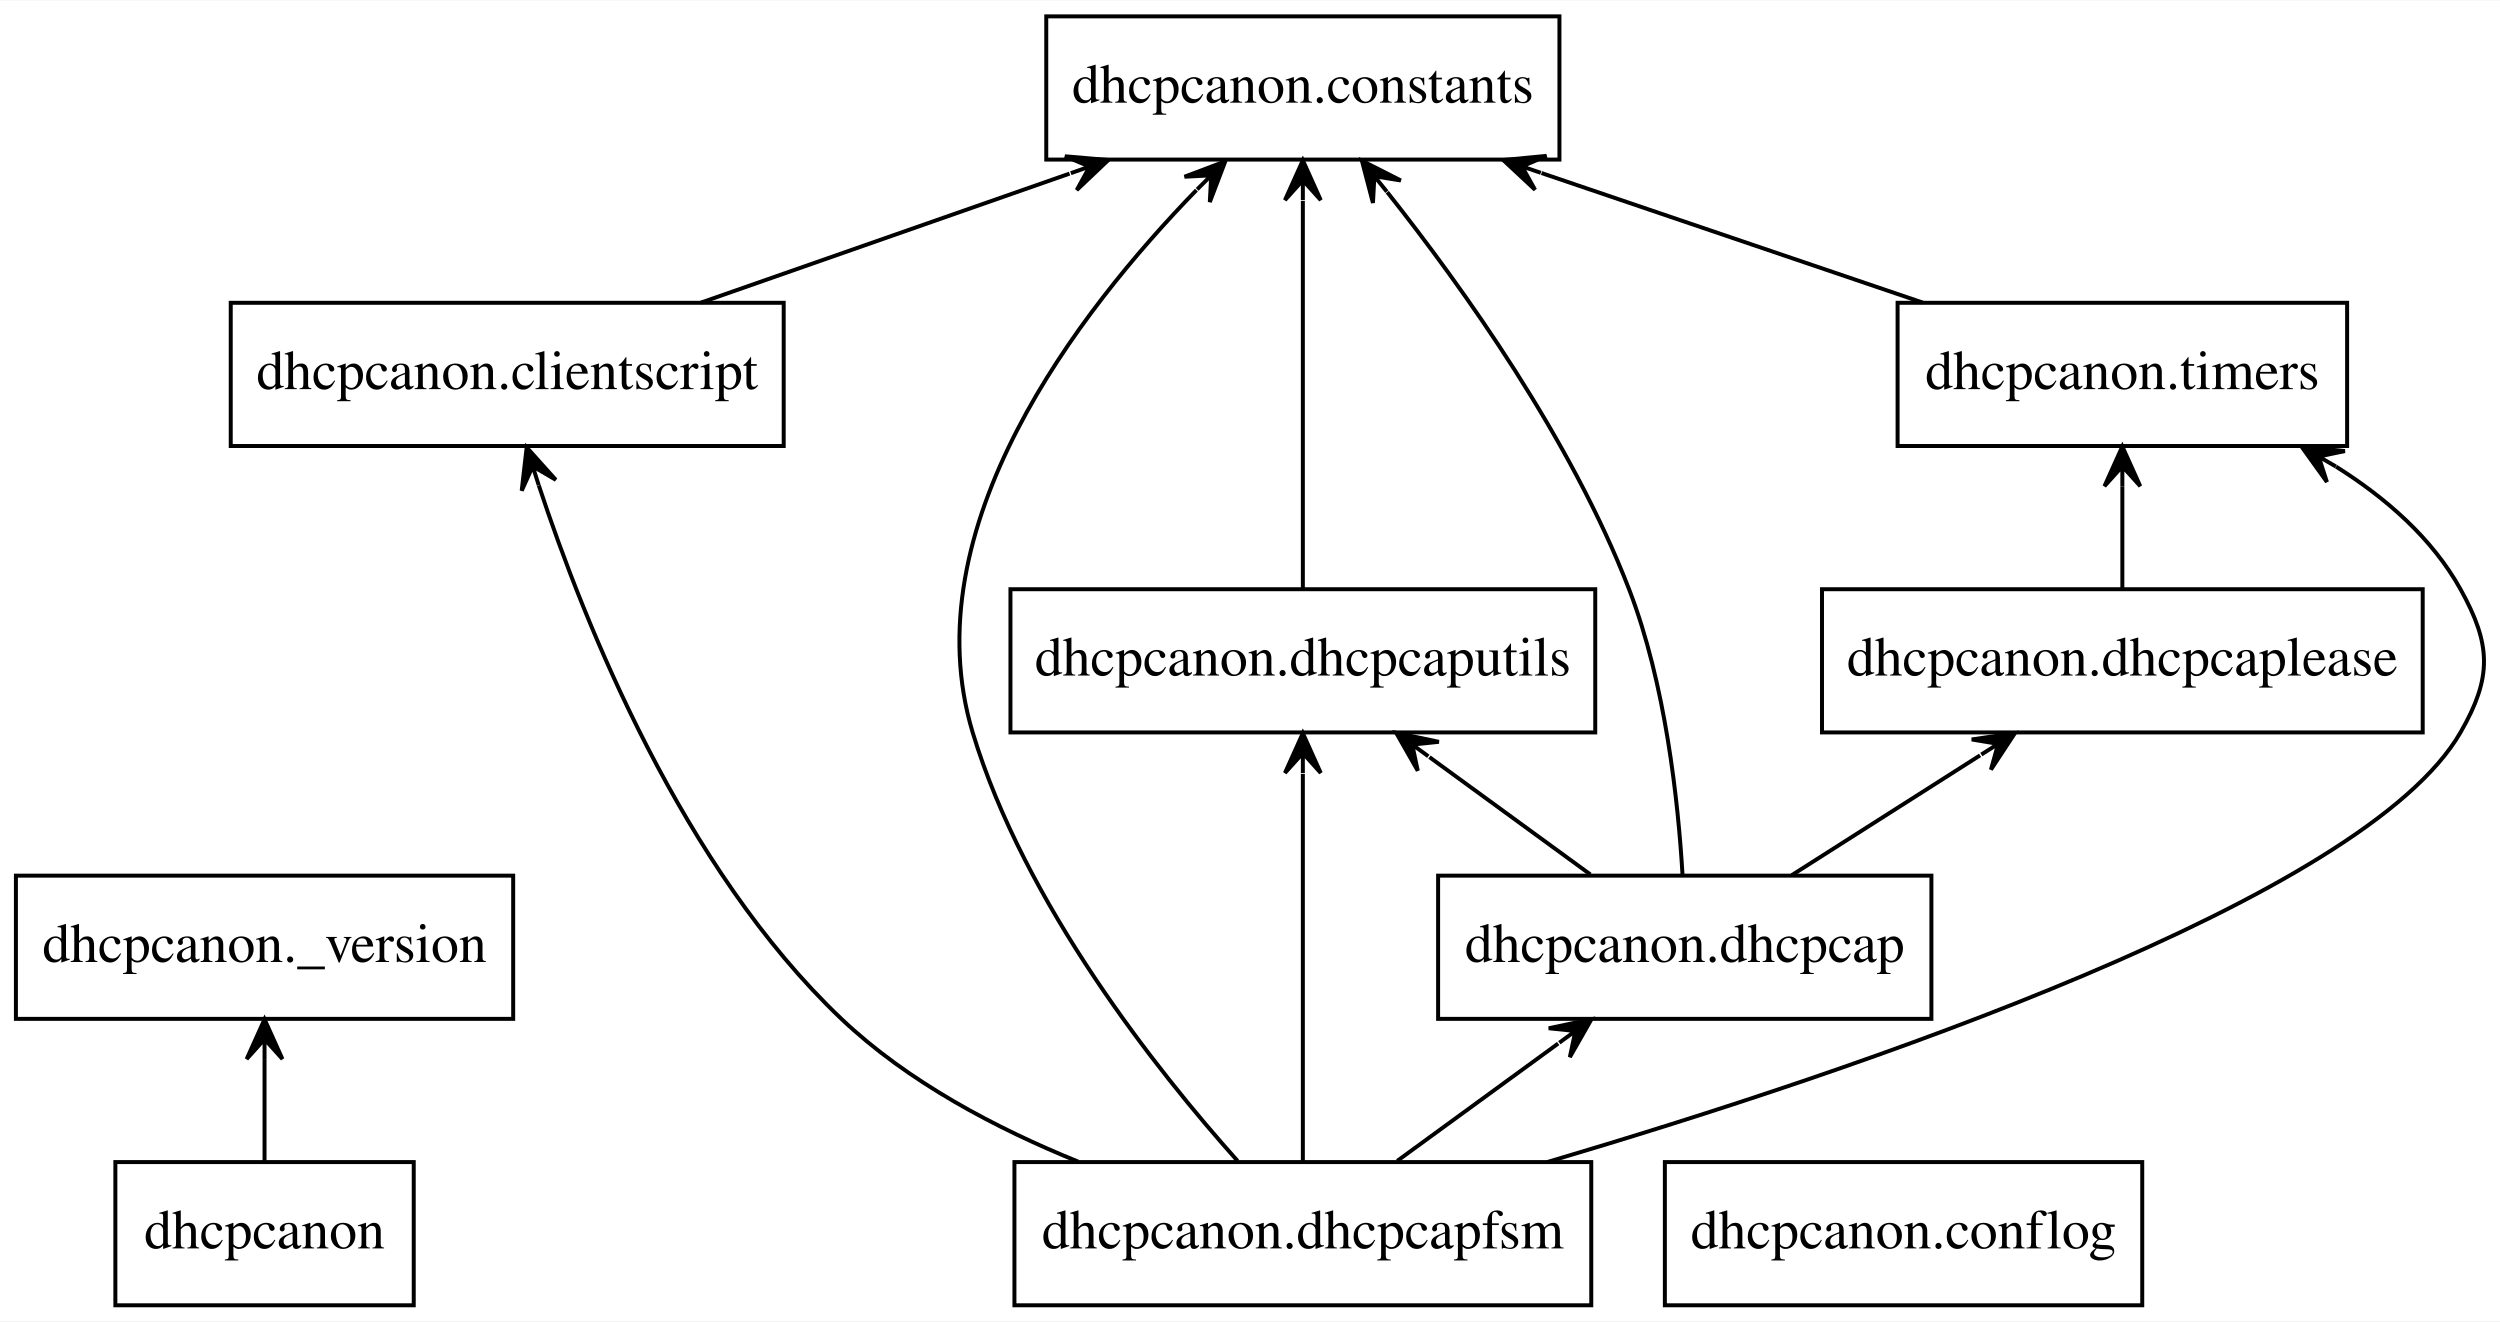
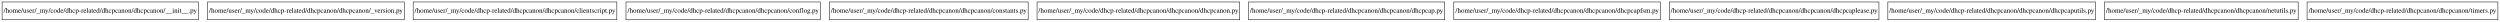
- <svg xmlns="http://www.w3.org/2000/svg" width="628pt" height="332pt" viewBox="0.00 0.00 628.43 332.00">
-   <g id="graph0" class="graph" transform="scale(1 1) rotate(0) translate(4 328)">
-     <polygon fill="white" stroke="none" points="-4,4 -4,-328 624.432,-328 624.432,4 -4,4" />
+ <svg xmlns="http://www.w3.org/2000/svg" width="5057pt" height="44pt" viewBox="0.00 0.00 5056.50 44.00">
+   <g id="graph0" class="graph" transform="scale(1 1) rotate(0) translate(4 40)">
+     <polygon fill="white" stroke="none" points="-4,4 -4,-40 5052.5,-40 5052.5,4 -4,4" />
    <g id="node1" class="node">
-       <polygon fill="none" stroke="black" points="100,-36 25,-36 25,-0 100,-0 100,-36" />
-       <text text-anchor="middle" x="62.5" y="-14.3" font-family="Times,serif" font-size="14.00">dhcpcanon</text>
+       <polygon fill="none" stroke="black" points="397,-36 0,-36 0,-0 397,-0 397,-36" />
+       <text text-anchor="middle" x="198.5" y="-14.3" font-family="Times,serif" font-size="14.00">/home/user/_my/code/dhcp-related/dhcpcanon/dhcpcanon/__init__.py</text>
    </g>
    <g id="node2" class="node">
-       <polygon fill="none" stroke="black" points="125,-108 7.10543e-15,-108 7.10543e-15,-72 125,-72 125,-108" />
-       <text text-anchor="middle" x="62.5" y="-86.3" font-family="Times,serif" font-size="14.00">dhcpcanon._version</text>
-     </g>
-     <g id="edge1" class="edge">
-       <path fill="none" stroke="black" d="M62.5,-36.303C62.5,-44.017 62.5,-53.288 62.5,-61.888" />
-       <polygon fill="black" stroke="black" points="62.5,-71.896 58,-61.896 62.5,-66.896 62.5,-61.896 62.5,-61.896 62.5,-61.896 62.5,-66.896 67,-61.896 62.5,-71.896 62.5,-71.896" />
+       <polygon fill="none" stroke="black" points="813.5,-36 415.5,-36 415.5,-0 813.5,-0 813.5,-36" />
+       <text text-anchor="middle" x="614.5" y="-14.3" font-family="Times,serif" font-size="14.00">/home/user/_my/code/dhcp-related/dhcpcanon/dhcpcanon/_version.py</text>
    </g>
    <g id="node3" class="node">
-       <polygon fill="none" stroke="black" points="193,-252 54,-252 54,-216 193,-216 193,-252" />
-       <text text-anchor="middle" x="123.5" y="-230.3" font-family="Times,serif" font-size="14.00">dhcpcanon.clientscript</text>
+       <polygon fill="none" stroke="black" points="1243.5,-36 831.5,-36 831.5,-0 1243.5,-0 1243.5,-36" />
+       <text text-anchor="middle" x="1037.5" y="-14.3" font-family="Times,serif" font-size="14.00">/home/user/_my/code/dhcp-related/dhcpcanon/dhcpcanon/clientscript.py</text>
+     </g>
+     <g id="node4" class="node">
+       <polygon fill="none" stroke="black" points="1655,-36 1262,-36 1262,-0 1655,-0 1655,-36" />
+       <text text-anchor="middle" x="1458.5" y="-14.3" font-family="Times,serif" font-size="14.00">/home/user/_my/code/dhcp-related/dhcpcanon/dhcpcanon/conflog.py</text>
    </g>
    <g id="node5" class="node">
-       <polygon fill="none" stroke="black" points="388,-324 259,-324 259,-288 388,-288 388,-324" />
-       <text text-anchor="middle" x="323.5" y="-302.3" font-family="Times,serif" font-size="14.00">dhcpcanon.constants</text>
-     </g>
-     <g id="edge2" class="edge">
-       <path fill="none" stroke="black" d="M172.17,-252.034C200.114,-261.815 235.396,-274.164 264.861,-284.476" />
-       <polygon fill="black" stroke="black" points="274.612,-287.889 263.687,-288.833 269.893,-286.237 265.173,-284.586 265.173,-284.586 265.173,-284.586 269.893,-286.237 266.66,-280.338 274.612,-287.889 274.612,-287.889" />
-     </g>
-     <g id="node4" class="node">
-       <polygon fill="none" stroke="black" points="534.5,-36 414.5,-36 414.5,-0 534.5,-0 534.5,-36" />
-       <text text-anchor="middle" x="474.5" y="-14.3" font-family="Times,serif" font-size="14.00">dhcpcanon.conflog</text>
+       <polygon fill="none" stroke="black" points="2075.5,-36 1673.5,-36 1673.5,-0 2075.5,-0 2075.5,-36" />
+       <text text-anchor="middle" x="1874.5" y="-14.3" font-family="Times,serif" font-size="14.00">/home/user/_my/code/dhcp-related/dhcpcanon/dhcpcanon/constants.py</text>
    </g>
    <g id="node6" class="node">
-       <polygon fill="none" stroke="black" points="481.5,-108 357.5,-108 357.5,-72 481.5,-72 481.5,-108" />
-       <text text-anchor="middle" x="419.5" y="-86.3" font-family="Times,serif" font-size="14.00">dhcpcanon.dhcpcap</text>
+       <polygon fill="none" stroke="black" points="2503.5,-36 2093.5,-36 2093.5,-0 2503.5,-0 2503.5,-36" />
+       <text text-anchor="middle" x="2298.5" y="-14.3" font-family="Times,serif" font-size="14.00">/home/user/_my/code/dhcp-related/dhcpcanon/dhcpcanon/dhcpcanon.py</text>
    </g>
-     <g id="edge3" class="edge">
-       <path fill="none" stroke="black" d="M418.934,-108.286C417.845,-126.637 414.679,-156.214 405.5,-180 390.956,-217.688 363.785,-255.756 344.718,-279.809" />
-       <polygon fill="black" stroke="black" points="338.345,-287.709 341.121,-277.1 341.485,-283.817 344.624,-279.926 344.624,-279.926 344.624,-279.926 341.485,-283.817 348.126,-282.751 338.345,-287.709 338.345,-287.709" />
+     <g id="node7" class="node">
+       <polygon fill="none" stroke="black" points="2918,-36 2521,-36 2521,-0 2918,-0 2918,-36" />
+       <text text-anchor="middle" x="2719.5" y="-14.3" font-family="Times,serif" font-size="14.00">/home/user/_my/code/dhcp-related/dhcpcanon/dhcpcanon/dhcpcap.py</text>
    </g>
    <g id="node8" class="node">
-       <polygon fill="none" stroke="black" points="605,-180 454,-180 454,-144 605,-144 605,-180" />
-       <text text-anchor="middle" x="529.5" y="-158.3" font-family="Times,serif" font-size="14.00">dhcpcanon.dhcpcaplease</text>
-     </g>
-     <g id="edge4" class="edge">
-       <path fill="none" stroke="black" d="M446.409,-108.124C460.658,-117.192 478.346,-128.448 493.736,-138.241" />
-       <polygon fill="black" stroke="black" points="502.488,-143.81 491.635,-142.238 498.269,-141.126 494.051,-138.441 494.051,-138.441 494.051,-138.441 498.269,-141.126 496.467,-134.645 502.488,-143.81 502.488,-143.81" />
+       <polygon fill="none" stroke="black" points="3354.5,-36 2936.5,-36 2936.5,-0 3354.5,-0 3354.5,-36" />
+       <text text-anchor="middle" x="3145.5" y="-14.3" font-family="Times,serif" font-size="14.00">/home/user/_my/code/dhcp-related/dhcpcanon/dhcpcanon/dhcpcapfsm.py</text>
    </g>
    <g id="node9" class="node">
-       <polygon fill="none" stroke="black" points="397,-180 250,-180 250,-144 397,-144 397,-180" />
-       <text text-anchor="middle" x="323.5" y="-158.3" font-family="Times,serif" font-size="14.00">dhcpcanon.dhcpcaputils</text>
-     </g>
-     <g id="edge5" class="edge">
-       <path fill="none" stroke="black" d="M395.77,-108.303C383.563,-117.204 368.515,-128.177 355.316,-137.801" />
-       <polygon fill="black" stroke="black" points="346.957,-143.896 352.386,-134.368 350.997,-140.95 355.037,-138.004 355.037,-138.004 355.037,-138.004 350.997,-140.95 357.689,-141.64 346.957,-143.896 346.957,-143.896" />
-     </g>
-     <g id="node7" class="node">
-       <polygon fill="none" stroke="black" points="396,-36 251,-36 251,-0 396,-0 396,-36" />
-       <text text-anchor="middle" x="323.5" y="-14.3" font-family="Times,serif" font-size="14.00">dhcpcanon.dhcpcapfsm</text>
-     </g>
-     <g id="edge6" class="edge">
-       <path fill="none" stroke="black" d="M267.044,-36.101C246.479,-44.43 224.203,-56.149 207.5,-72 167.537,-109.925 142.992,-171.094 131.437,-206.102" />
-       <polygon fill="black" stroke="black" points="128.392,-215.657 127.141,-204.762 129.91,-210.893 131.428,-206.129 131.428,-206.129 131.428,-206.129 129.91,-210.893 135.716,-207.495 128.392,-215.657 128.392,-215.657" />
-     </g>
-     <g id="edge7" class="edge">
-       <path fill="none" stroke="black" d="M307.089,-36.293C286.847,-58.938 253.52,-100.856 240.5,-144 225.006,-195.345 266.993,-249.733 296.75,-280.322" />
-       <polygon fill="black" stroke="black" points="304.01,-287.57 293.754,-283.689 300.471,-284.037 296.933,-280.504 296.933,-280.504 296.933,-280.504 300.471,-284.037 300.112,-277.32 304.01,-287.57 304.01,-287.57" />
-     </g>
-     <g id="edge8" class="edge">
-       <path fill="none" stroke="black" d="M347.23,-36.303C359.437,-45.204 374.485,-56.177 387.684,-65.801" />
-       <polygon fill="black" stroke="black" points="396.043,-71.896 385.311,-69.64 392.003,-68.95 387.963,-66.004 387.963,-66.004 387.963,-66.004 392.003,-68.95 390.614,-62.368 396.043,-71.896 396.043,-71.896" />
-     </g>
-     <g id="edge9" class="edge">
-       <path fill="none" stroke="black" d="M323.5,-36.129C323.5,-60.33 323.5,-104.789 323.5,-133.607" />
-       <polygon fill="black" stroke="black" points="323.5,-143.811 319,-133.811 323.5,-138.811 323.5,-133.811 323.5,-133.811 323.5,-133.811 323.5,-138.811 328,-133.811 323.5,-143.811 323.5,-143.811" />
+       <polygon fill="none" stroke="black" points="3796.5,-36 3372.5,-36 3372.5,-0 3796.5,-0 3796.5,-36" />
+       <text text-anchor="middle" x="3584.5" y="-14.3" font-family="Times,serif" font-size="14.00">/home/user/_my/code/dhcp-related/dhcpcanon/dhcpcanon/dhcpcaplease.py</text>
    </g>
    <g id="node10" class="node">
-       <polygon fill="none" stroke="black" points="586,-252 473,-252 473,-216 586,-216 586,-252" />
-       <text text-anchor="middle" x="529.5" y="-230.3" font-family="Times,serif" font-size="14.00">dhcpcanon.timers</text>
+       <polygon fill="none" stroke="black" points="4234.5,-36 3814.5,-36 3814.5,-0 4234.5,-0 4234.5,-36" />
+       <text text-anchor="middle" x="4024.5" y="-14.3" font-family="Times,serif" font-size="14.00">/home/user/_my/code/dhcp-related/dhcpcanon/dhcpcanon/dhcpcaputils.py</text>
    </g>
-     <g id="edge10" class="edge">
-       <path fill="none" stroke="black" d="M384.919,-36.002C462.962,-59.079 590.461,-102.245 614.5,-144 622.483,-157.866 622.264,-166.01 614.5,-180 607.369,-192.849 595.685,-202.99 583.231,-210.811" />
-       <polygon fill="black" stroke="black" points="574.531,-215.86 580.922,-206.948 578.856,-213.35 583.18,-210.84 583.18,-210.84 583.18,-210.84 578.856,-213.35 585.439,-214.732 574.531,-215.86 574.531,-215.86" />
+     <g id="node11" class="node">
+       <polygon fill="none" stroke="black" points="4644.5,-36 4252.5,-36 4252.5,-0 4644.5,-0 4644.5,-36" />
+       <text text-anchor="middle" x="4448.5" y="-14.3" font-family="Times,serif" font-size="14.00">/home/user/_my/code/dhcp-related/dhcpcanon/dhcpcanon/netutils.py</text>
    </g>
-     <g id="edge11" class="edge">
-       <path fill="none" stroke="black" d="M529.5,-180.303C529.5,-188.017 529.5,-197.288 529.5,-205.888" />
-       <polygon fill="black" stroke="black" points="529.5,-215.896 525,-205.896 529.5,-210.896 529.5,-205.896 529.5,-205.896 529.5,-205.896 529.5,-210.896 534,-205.896 529.5,-215.896 529.5,-215.896" />
-     </g>
-     <g id="edge12" class="edge">
-       <path fill="none" stroke="black" d="M323.5,-180.129C323.5,-204.33 323.5,-248.789 323.5,-277.607" />
-       <polygon fill="black" stroke="black" points="323.5,-287.811 319,-277.811 323.5,-282.811 323.5,-277.811 323.5,-277.811 323.5,-277.811 323.5,-282.811 328,-277.811 323.5,-287.811 323.5,-287.811" />
-     </g>
-     <g id="edge13" class="edge">
-       <path fill="none" stroke="black" d="M479.37,-252.034C450.462,-261.858 413.931,-274.271 383.502,-284.611" />
-       <polygon fill="black" stroke="black" points="373.855,-287.889 381.875,-280.411 378.589,-286.28 383.323,-284.672 383.323,-284.672 383.323,-284.672 378.589,-286.28 384.771,-288.932 373.855,-287.889 373.855,-287.889" />
+     <g id="node12" class="node">
+       <polygon fill="none" stroke="black" points="5048.5,-36 4662.5,-36 4662.5,-0 5048.5,-0 5048.5,-36" />
+       <text text-anchor="middle" x="4855.5" y="-14.3" font-family="Times,serif" font-size="14.00">/home/user/_my/code/dhcp-related/dhcpcanon/dhcpcanon/timers.py</text>
    </g>
  </g>
</svg>
